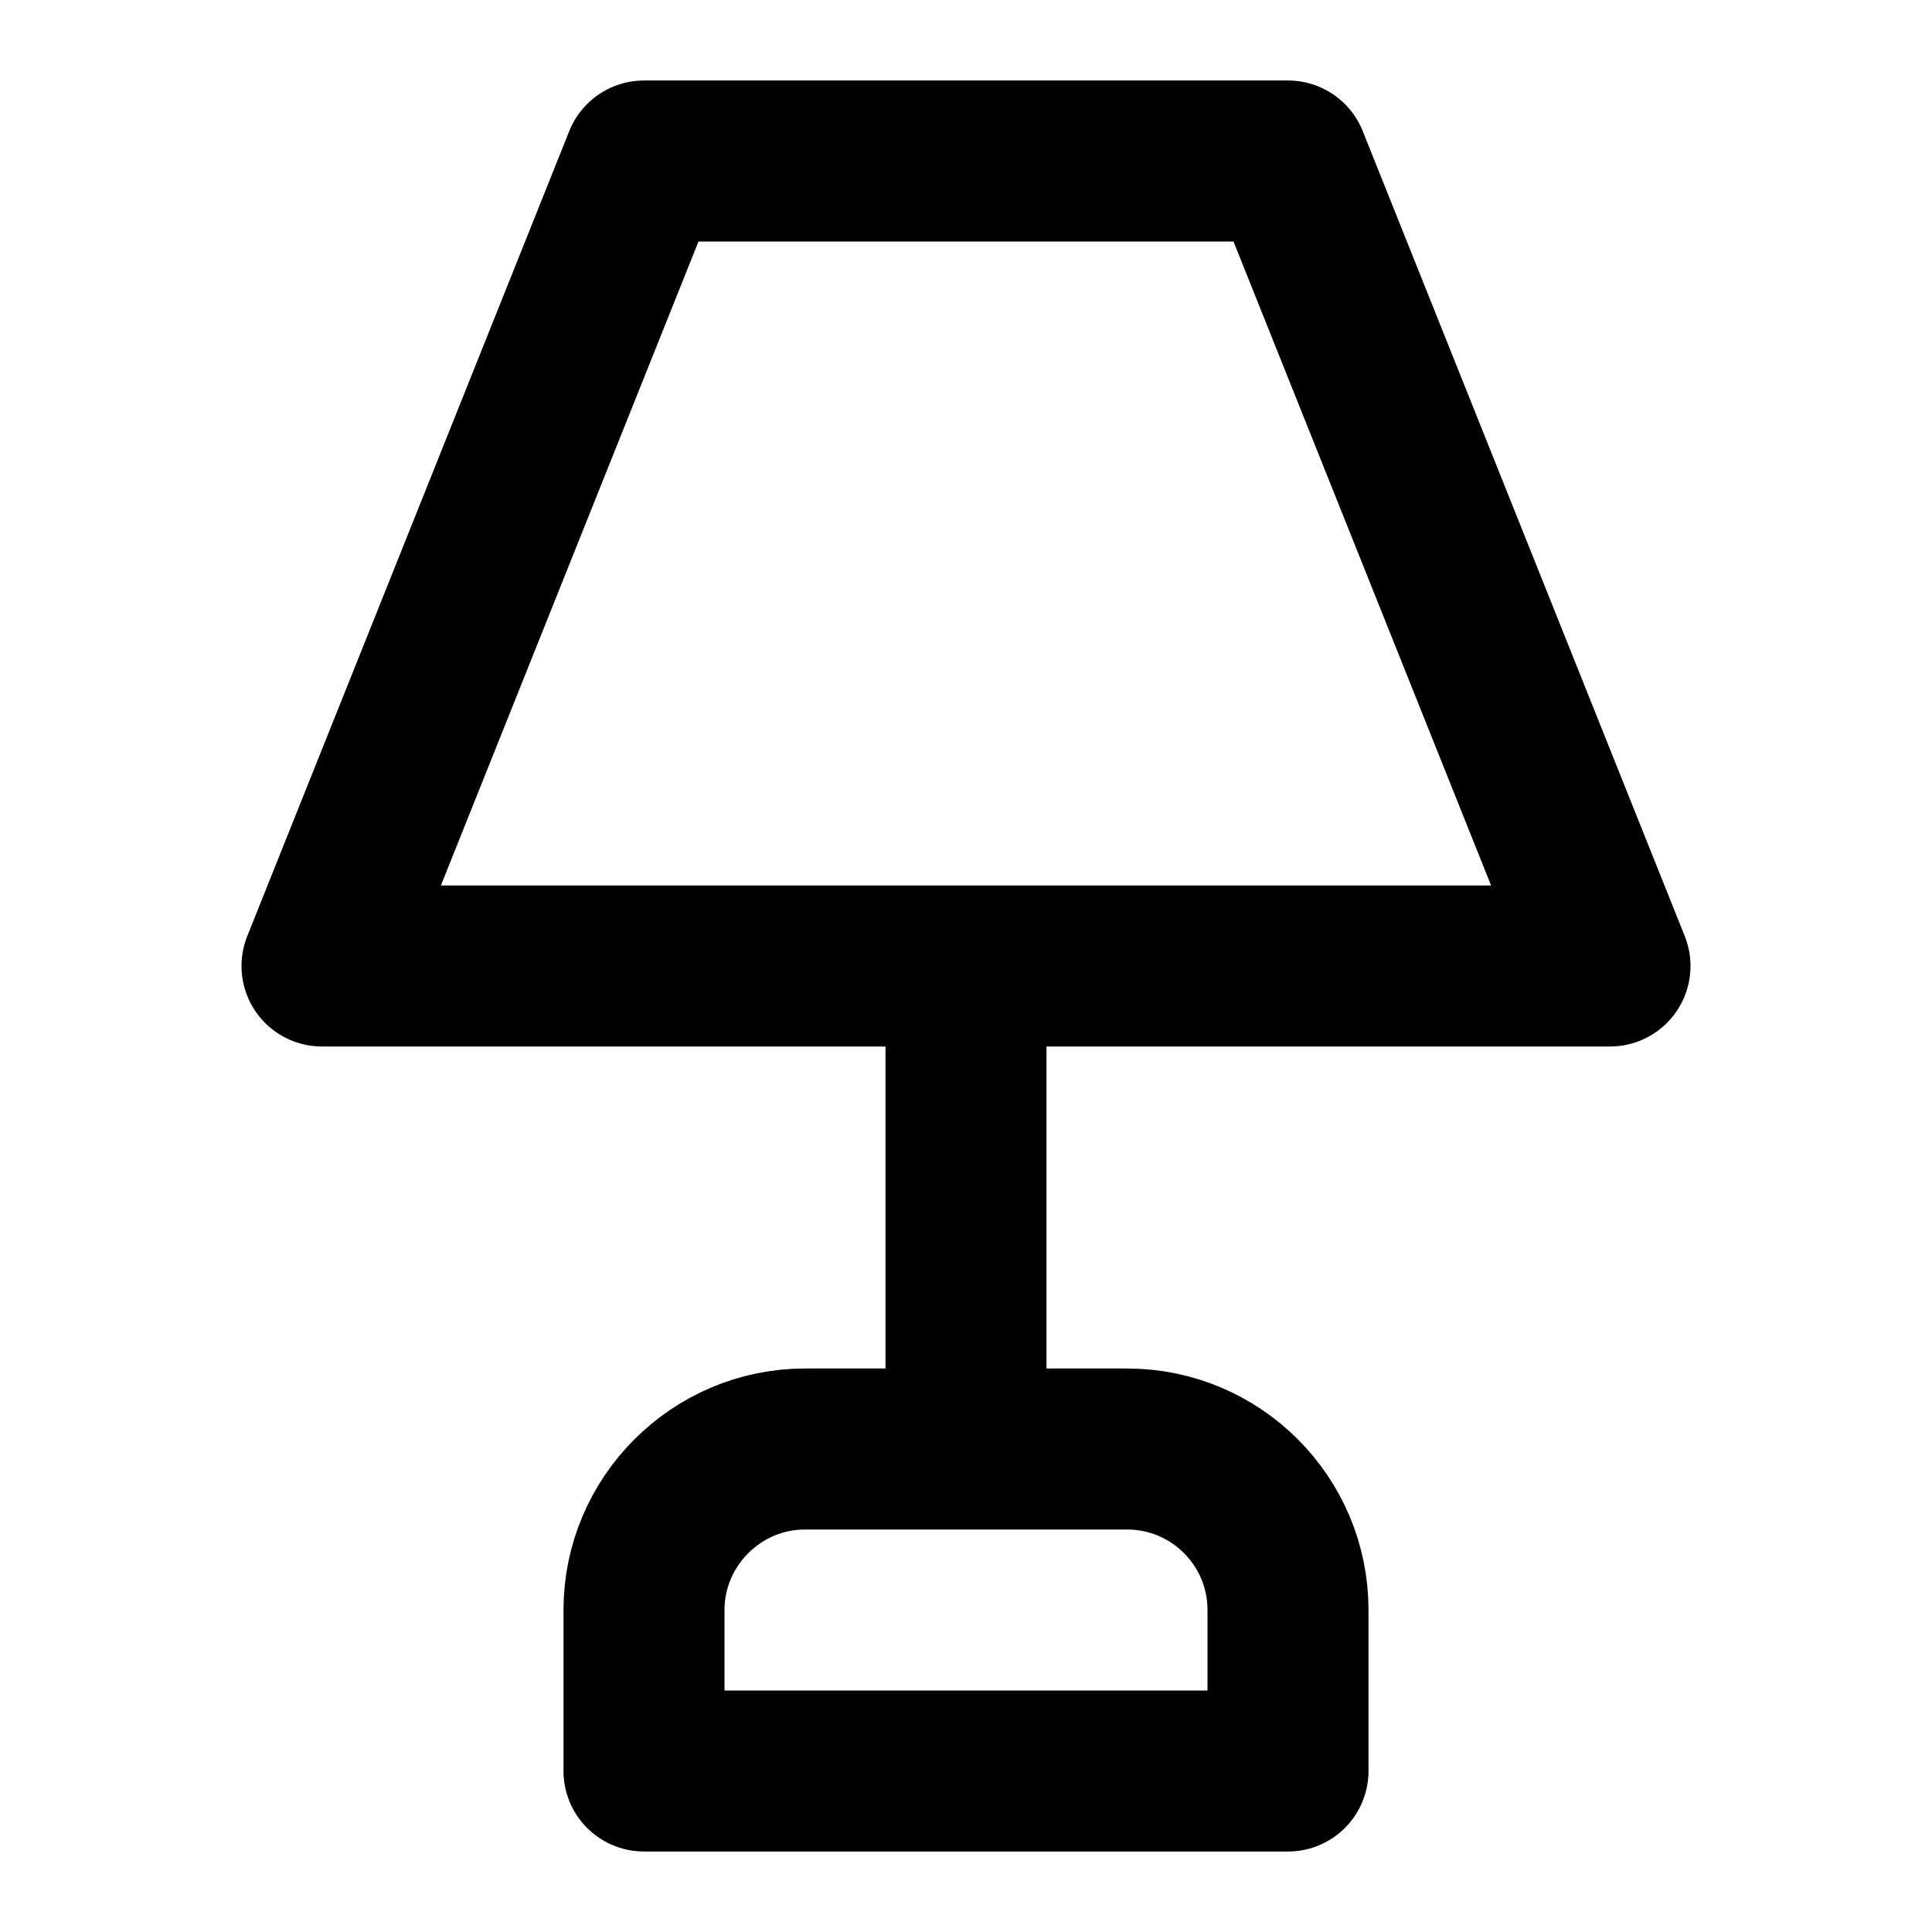
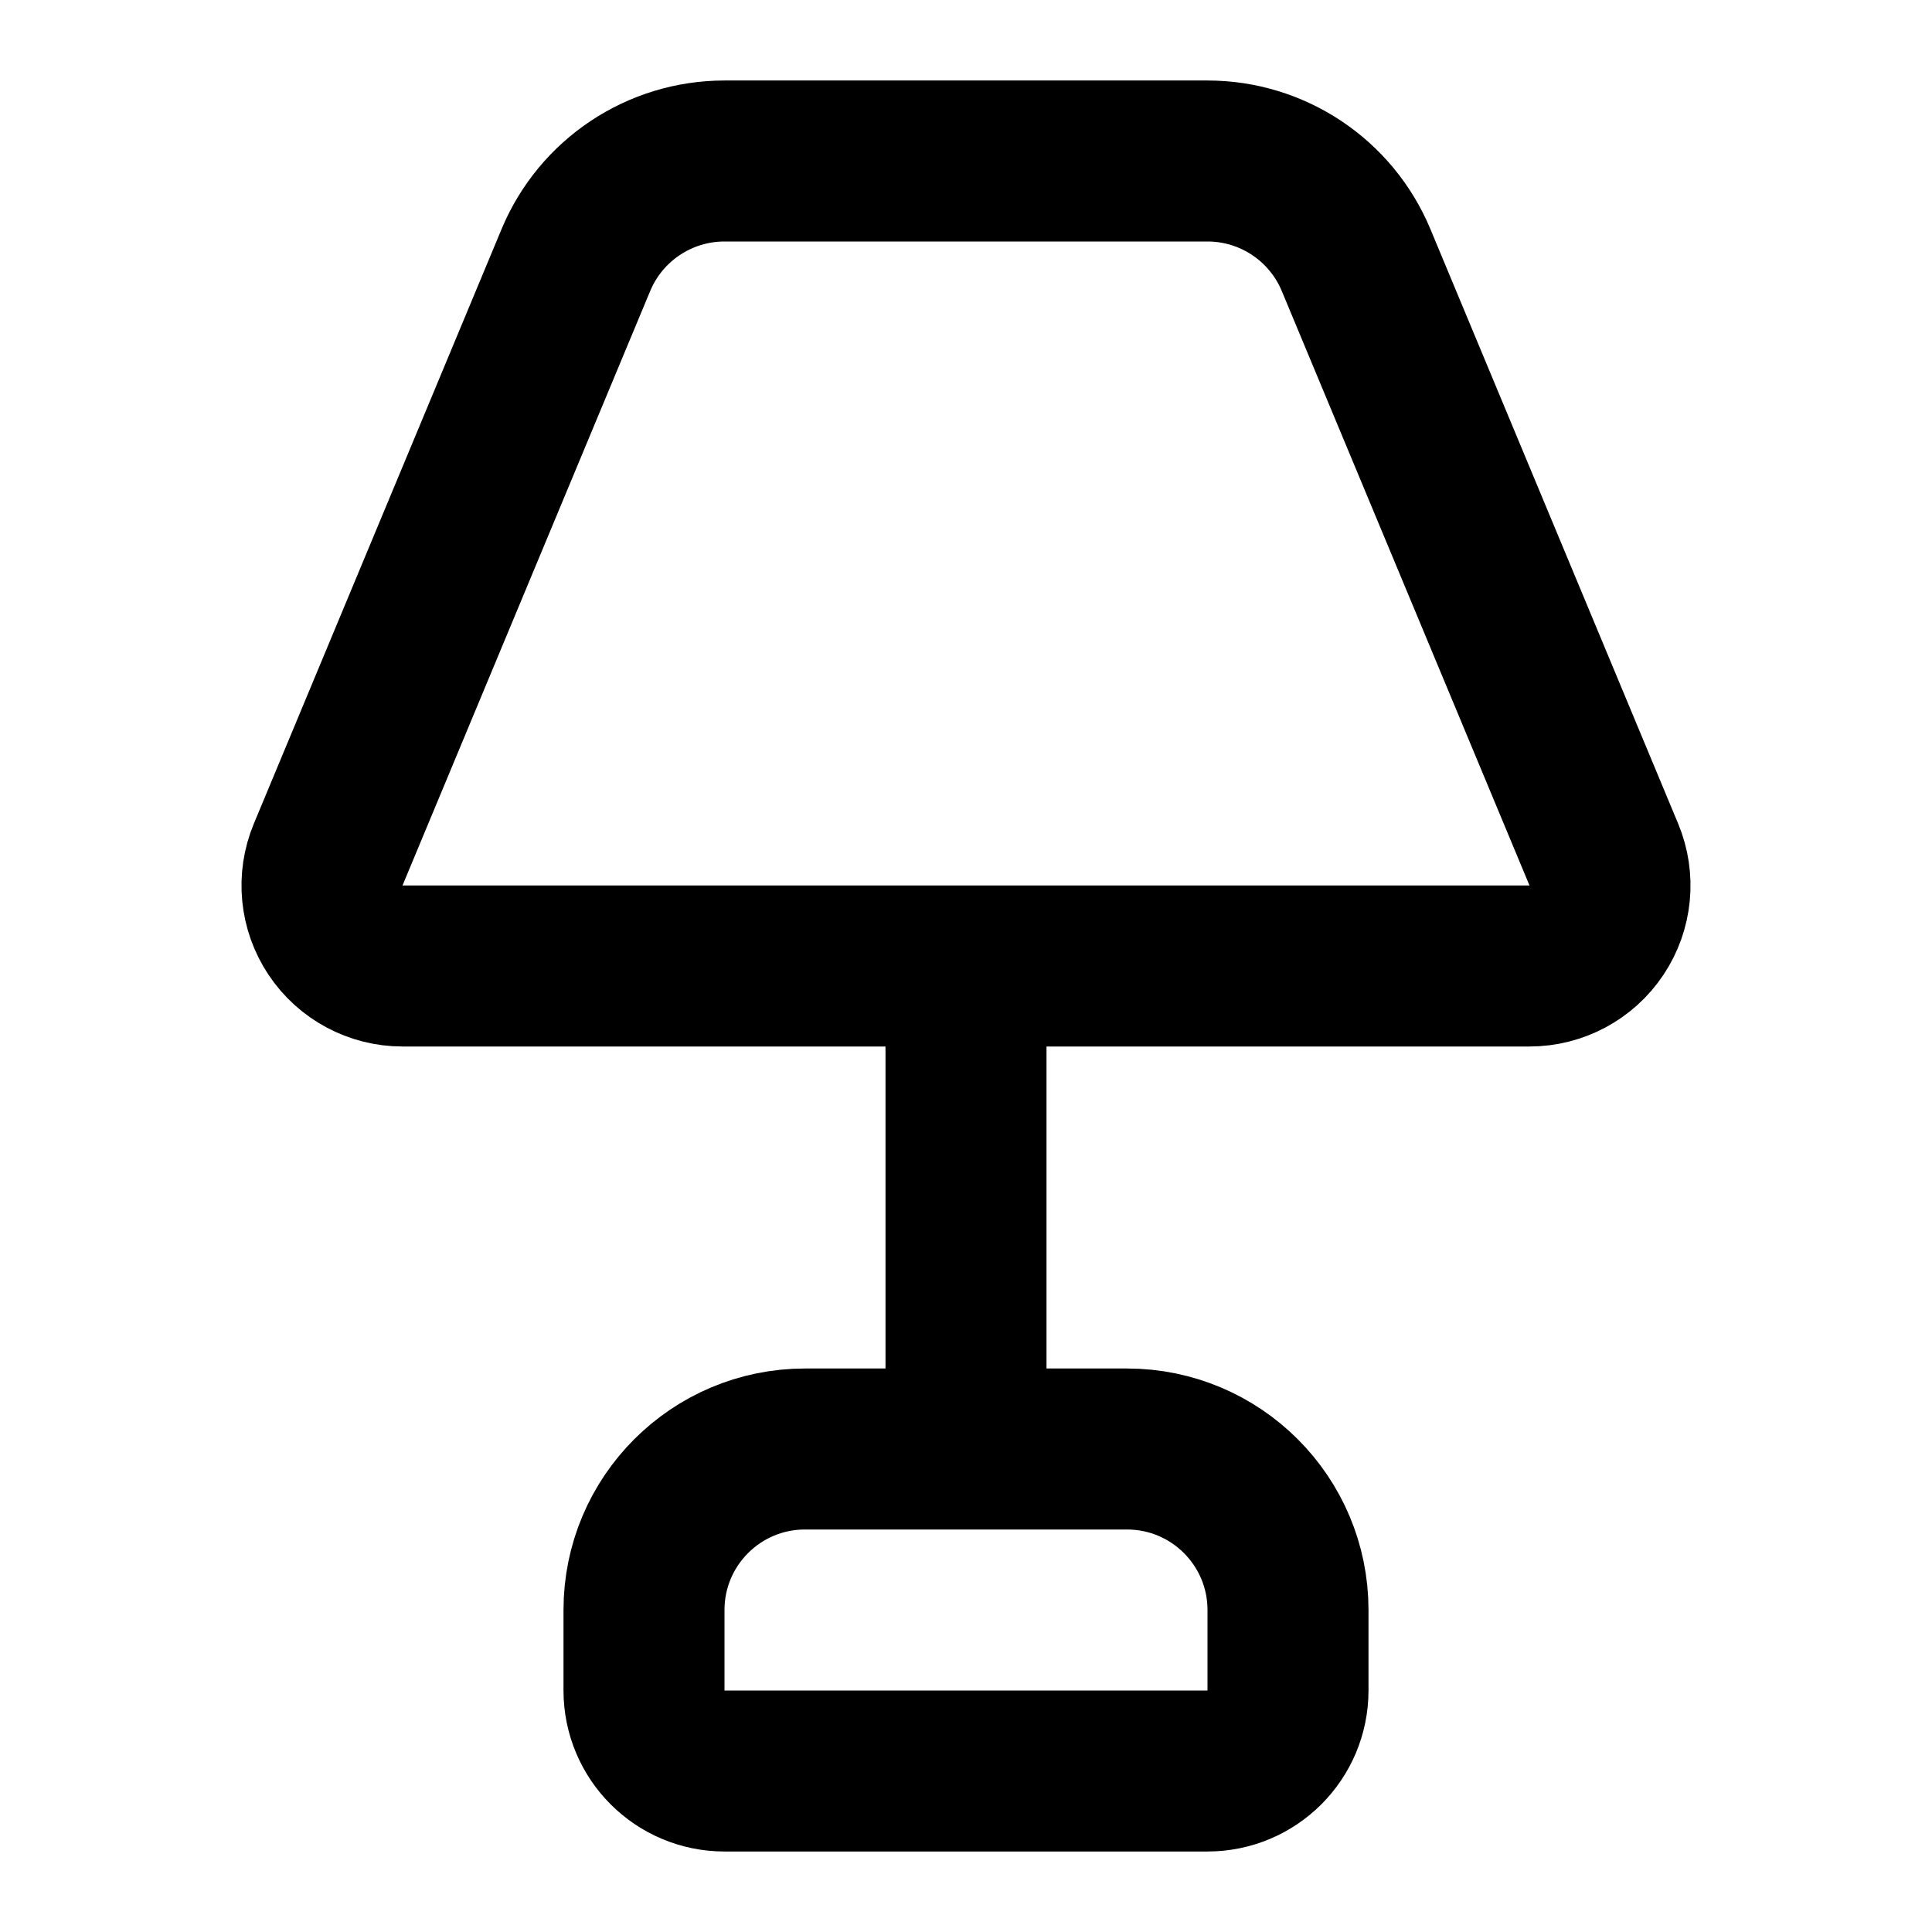
<svg xmlns="http://www.w3.org/2000/svg" width="24" height="24" fill="none" stroke="currentColor" stroke-linecap="round" stroke-linejoin="round" stroke-width="2" viewBox="0 0 24 24">
-   <path d="M8 2h8l4 10H4zM12 12v6M8 22v-2c0-1.1.9-2 2-2h4a2 2 0 0 1 2 2v2z" />
+   <path d="M12 12v6M4.077 10.615A1 1 0 0 0 5 12h14a1 1 0 0 0 .923-1.385l-3.077-7.384A2 2 0 0 0 15 2H9a2 2 0 0 0-1.846 1.23ZM8 20a2 2 0 0 1 2-2h4a2 2 0 0 1 2 2v1a1 1 0 0 1-1 1H9a1 1 0 0 1-1-1z" />
</svg>
